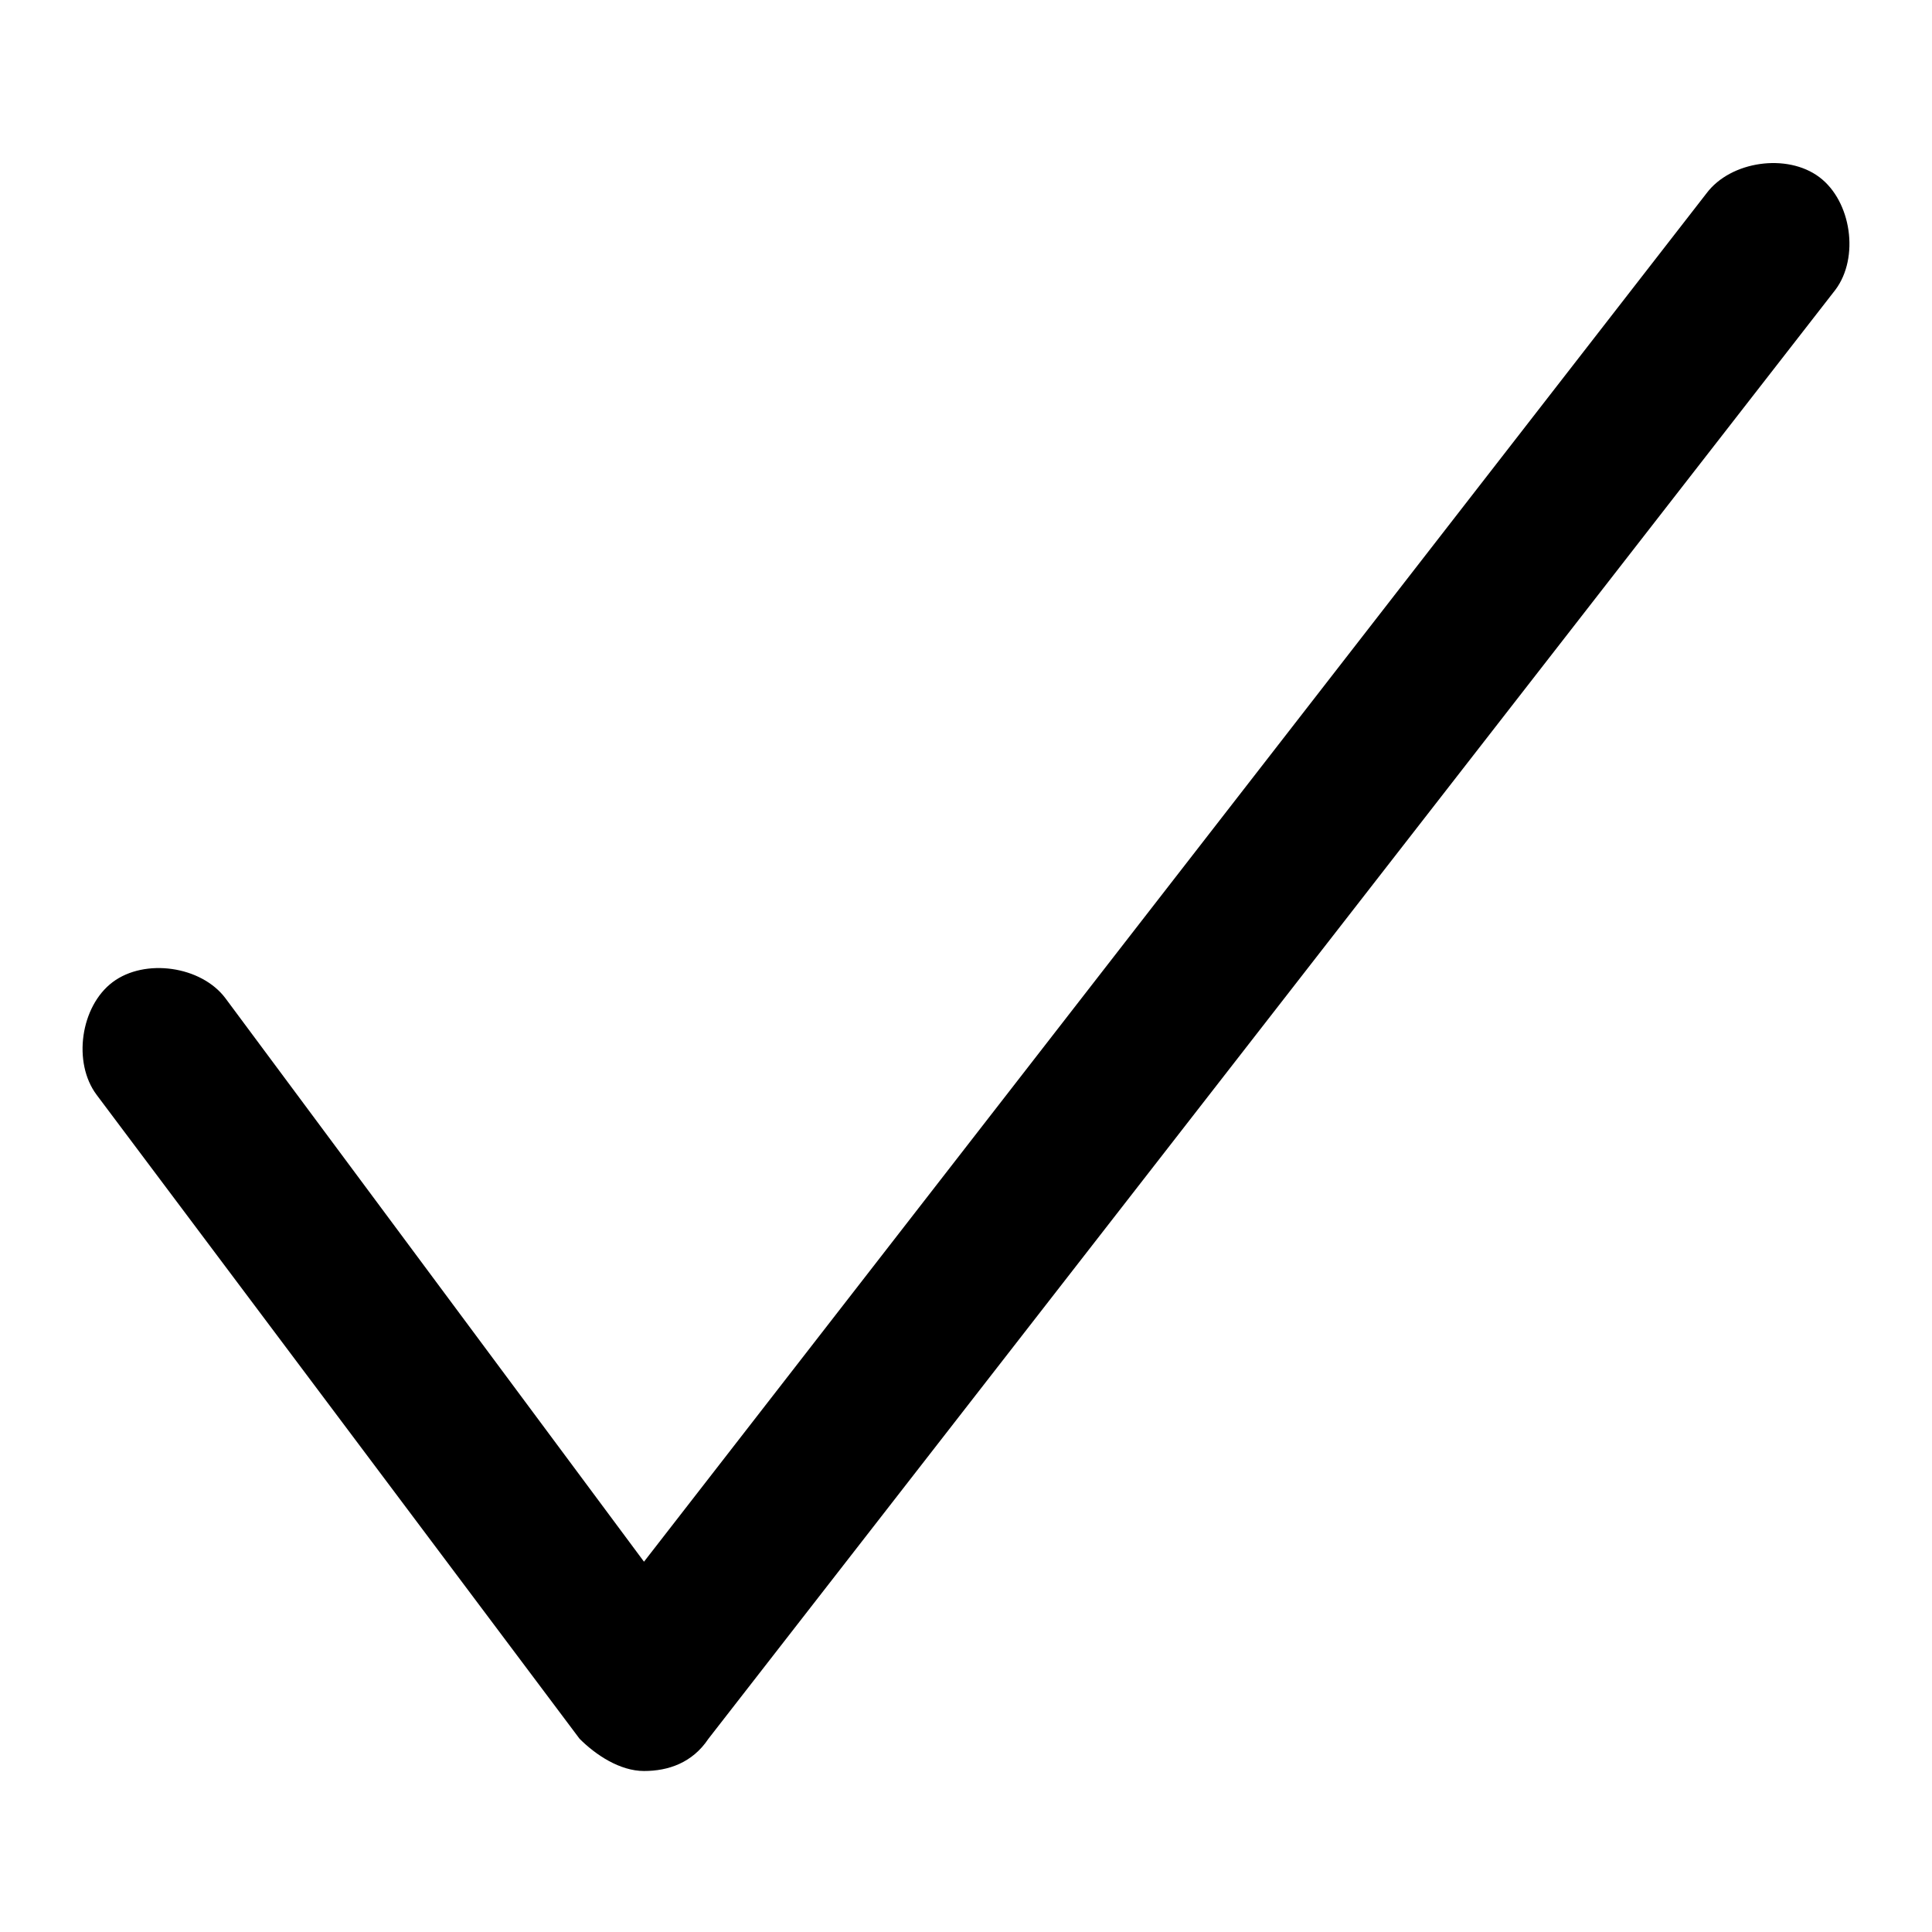
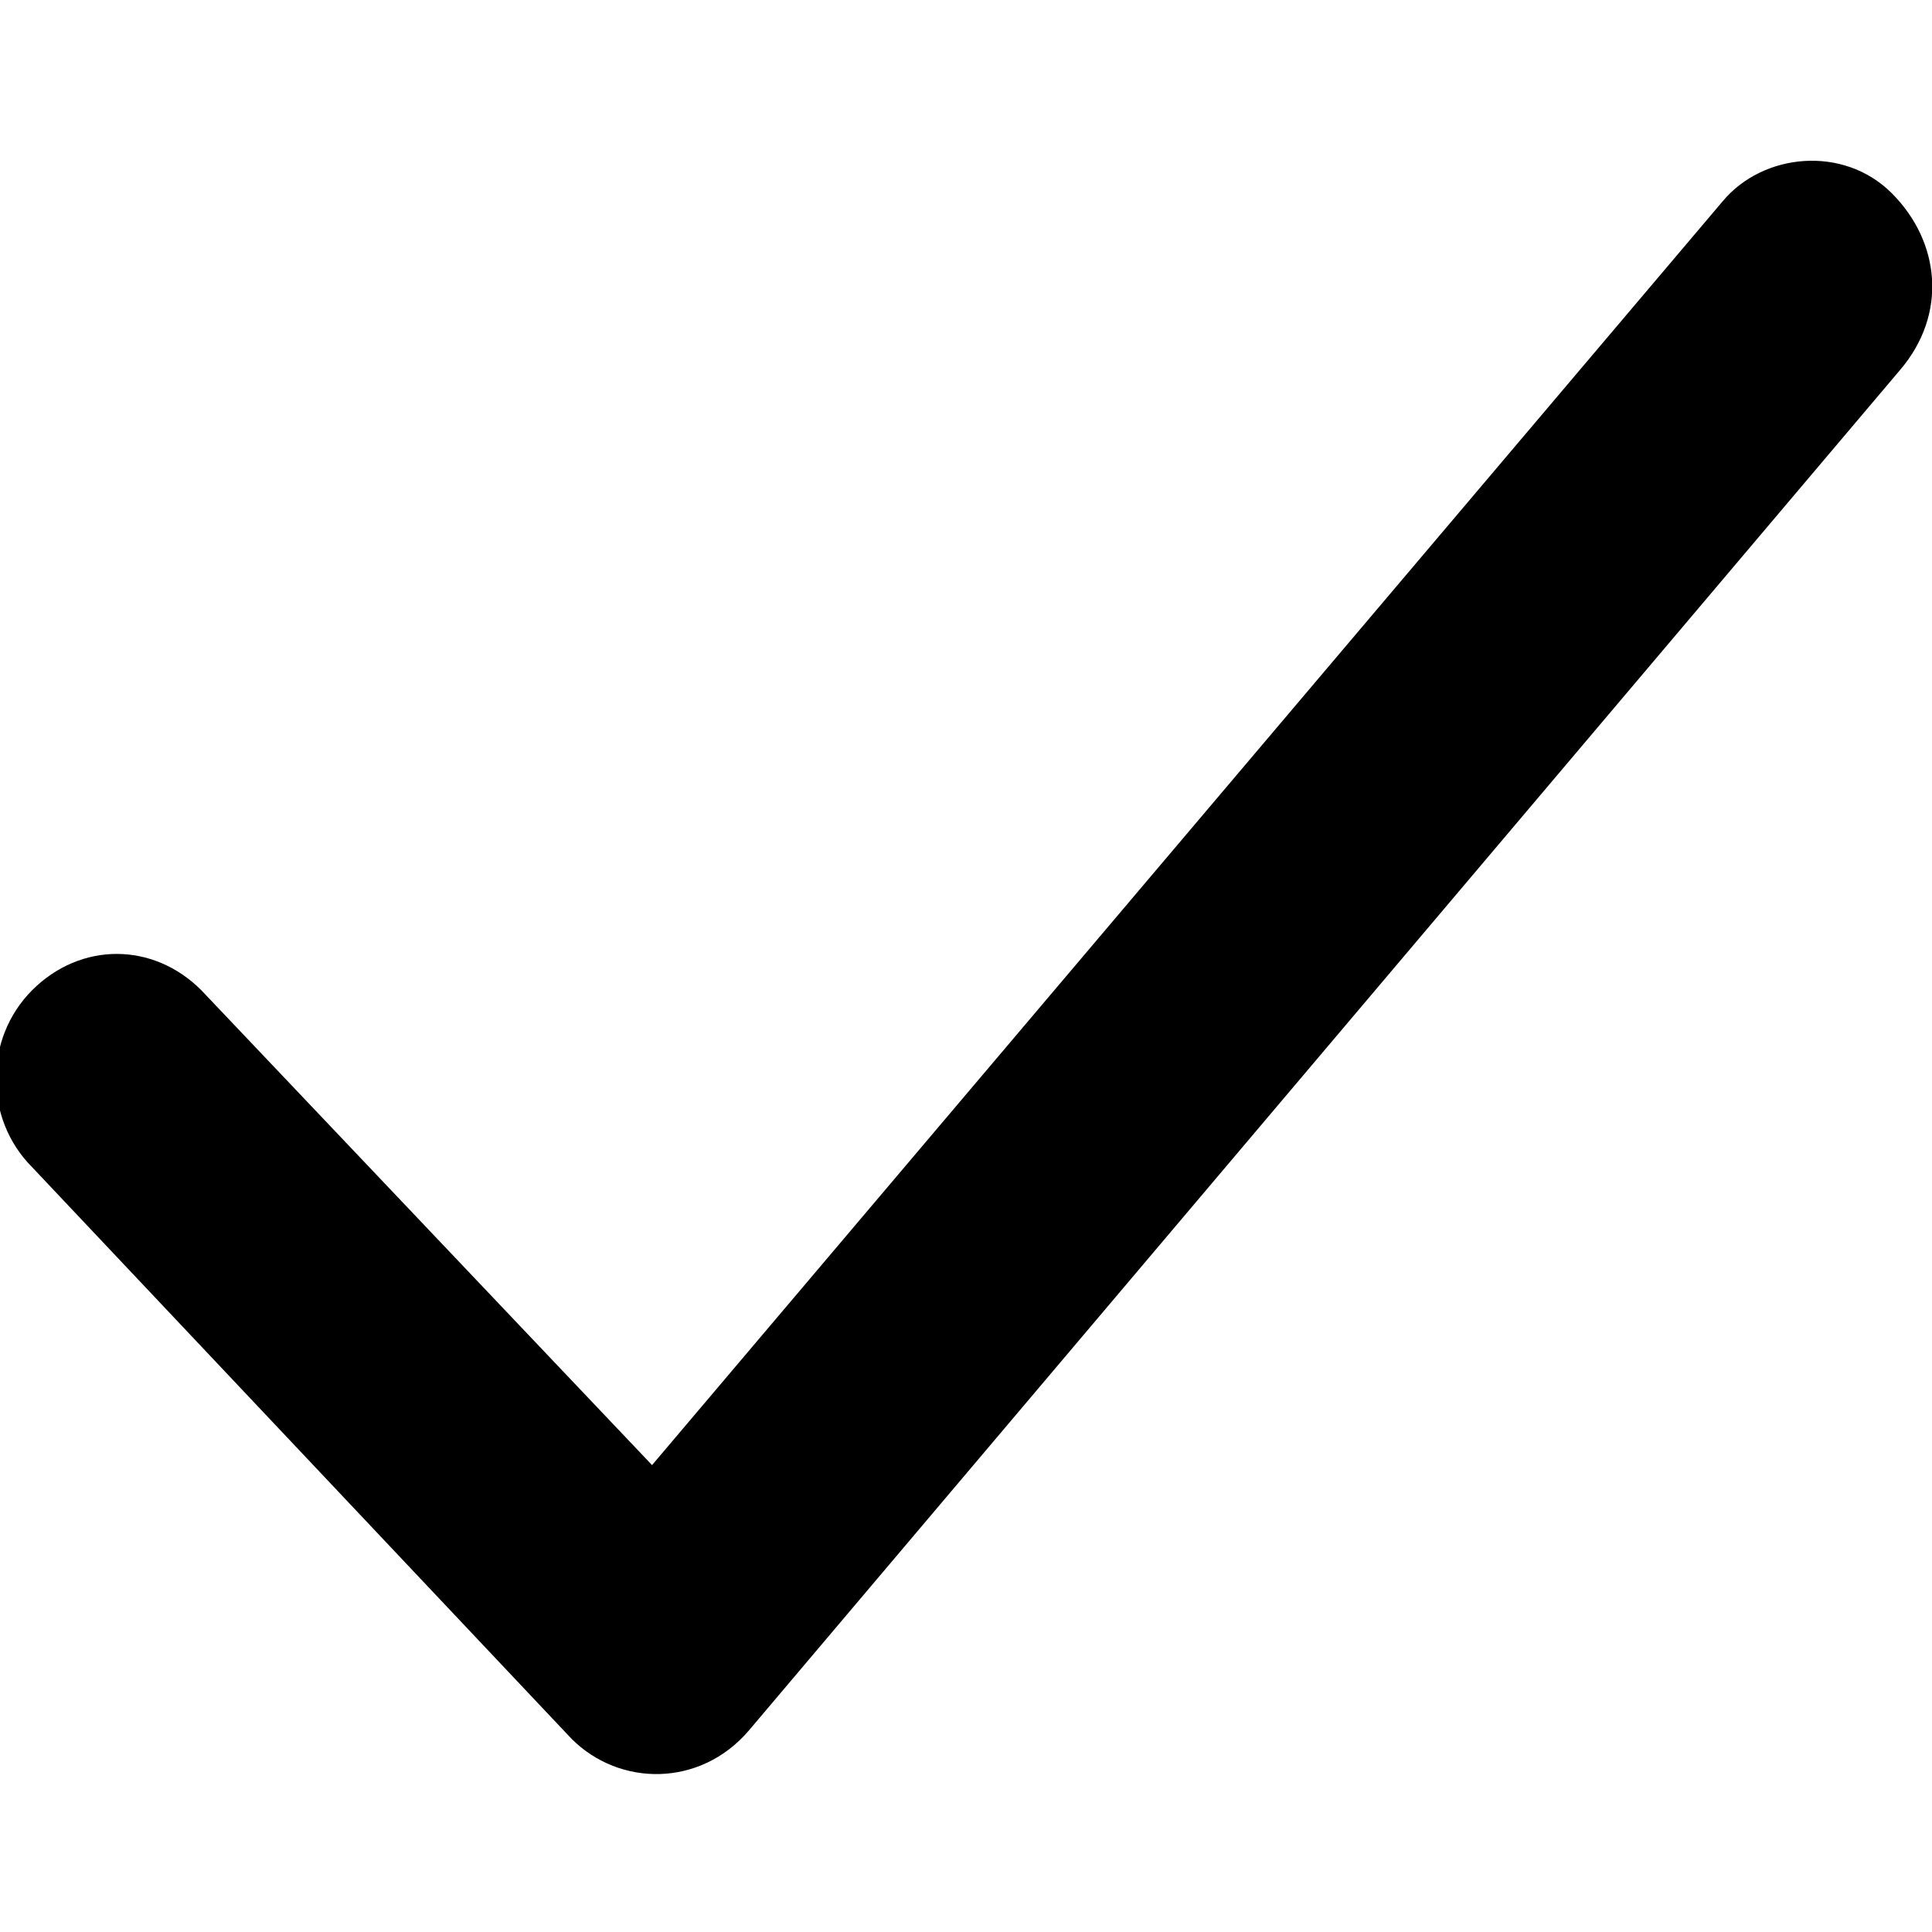
<svg xmlns="http://www.w3.org/2000/svg" fill="currentColor" viewBox="0 0 24 24">
-   <path d="m8 22c-.3 0-.6-.2-.8-.4l-6-8c-.3-.4-.2-1.1.2-1.4s1.1-.2 1.4.2l5.2 7 13.2-17c.3-.4 1-.5 1.4-.2s.5 1 .2 1.4l-14 18c-.2.3-.5.4-.8.4z" />
+   <path clip-rule="evenodd" d="m8.1 18.2 13.3-15.7c.5-.6 1.5-.7 2.1-.1s.7 1.5.1 2.2l-14.3 16.9c-.6.7-1.6.7-2.2.1l-6.7-7.1c-.6-.6-.6-1.6 0-2.2s1.5-.6 2.1 0z" />
</svg>
